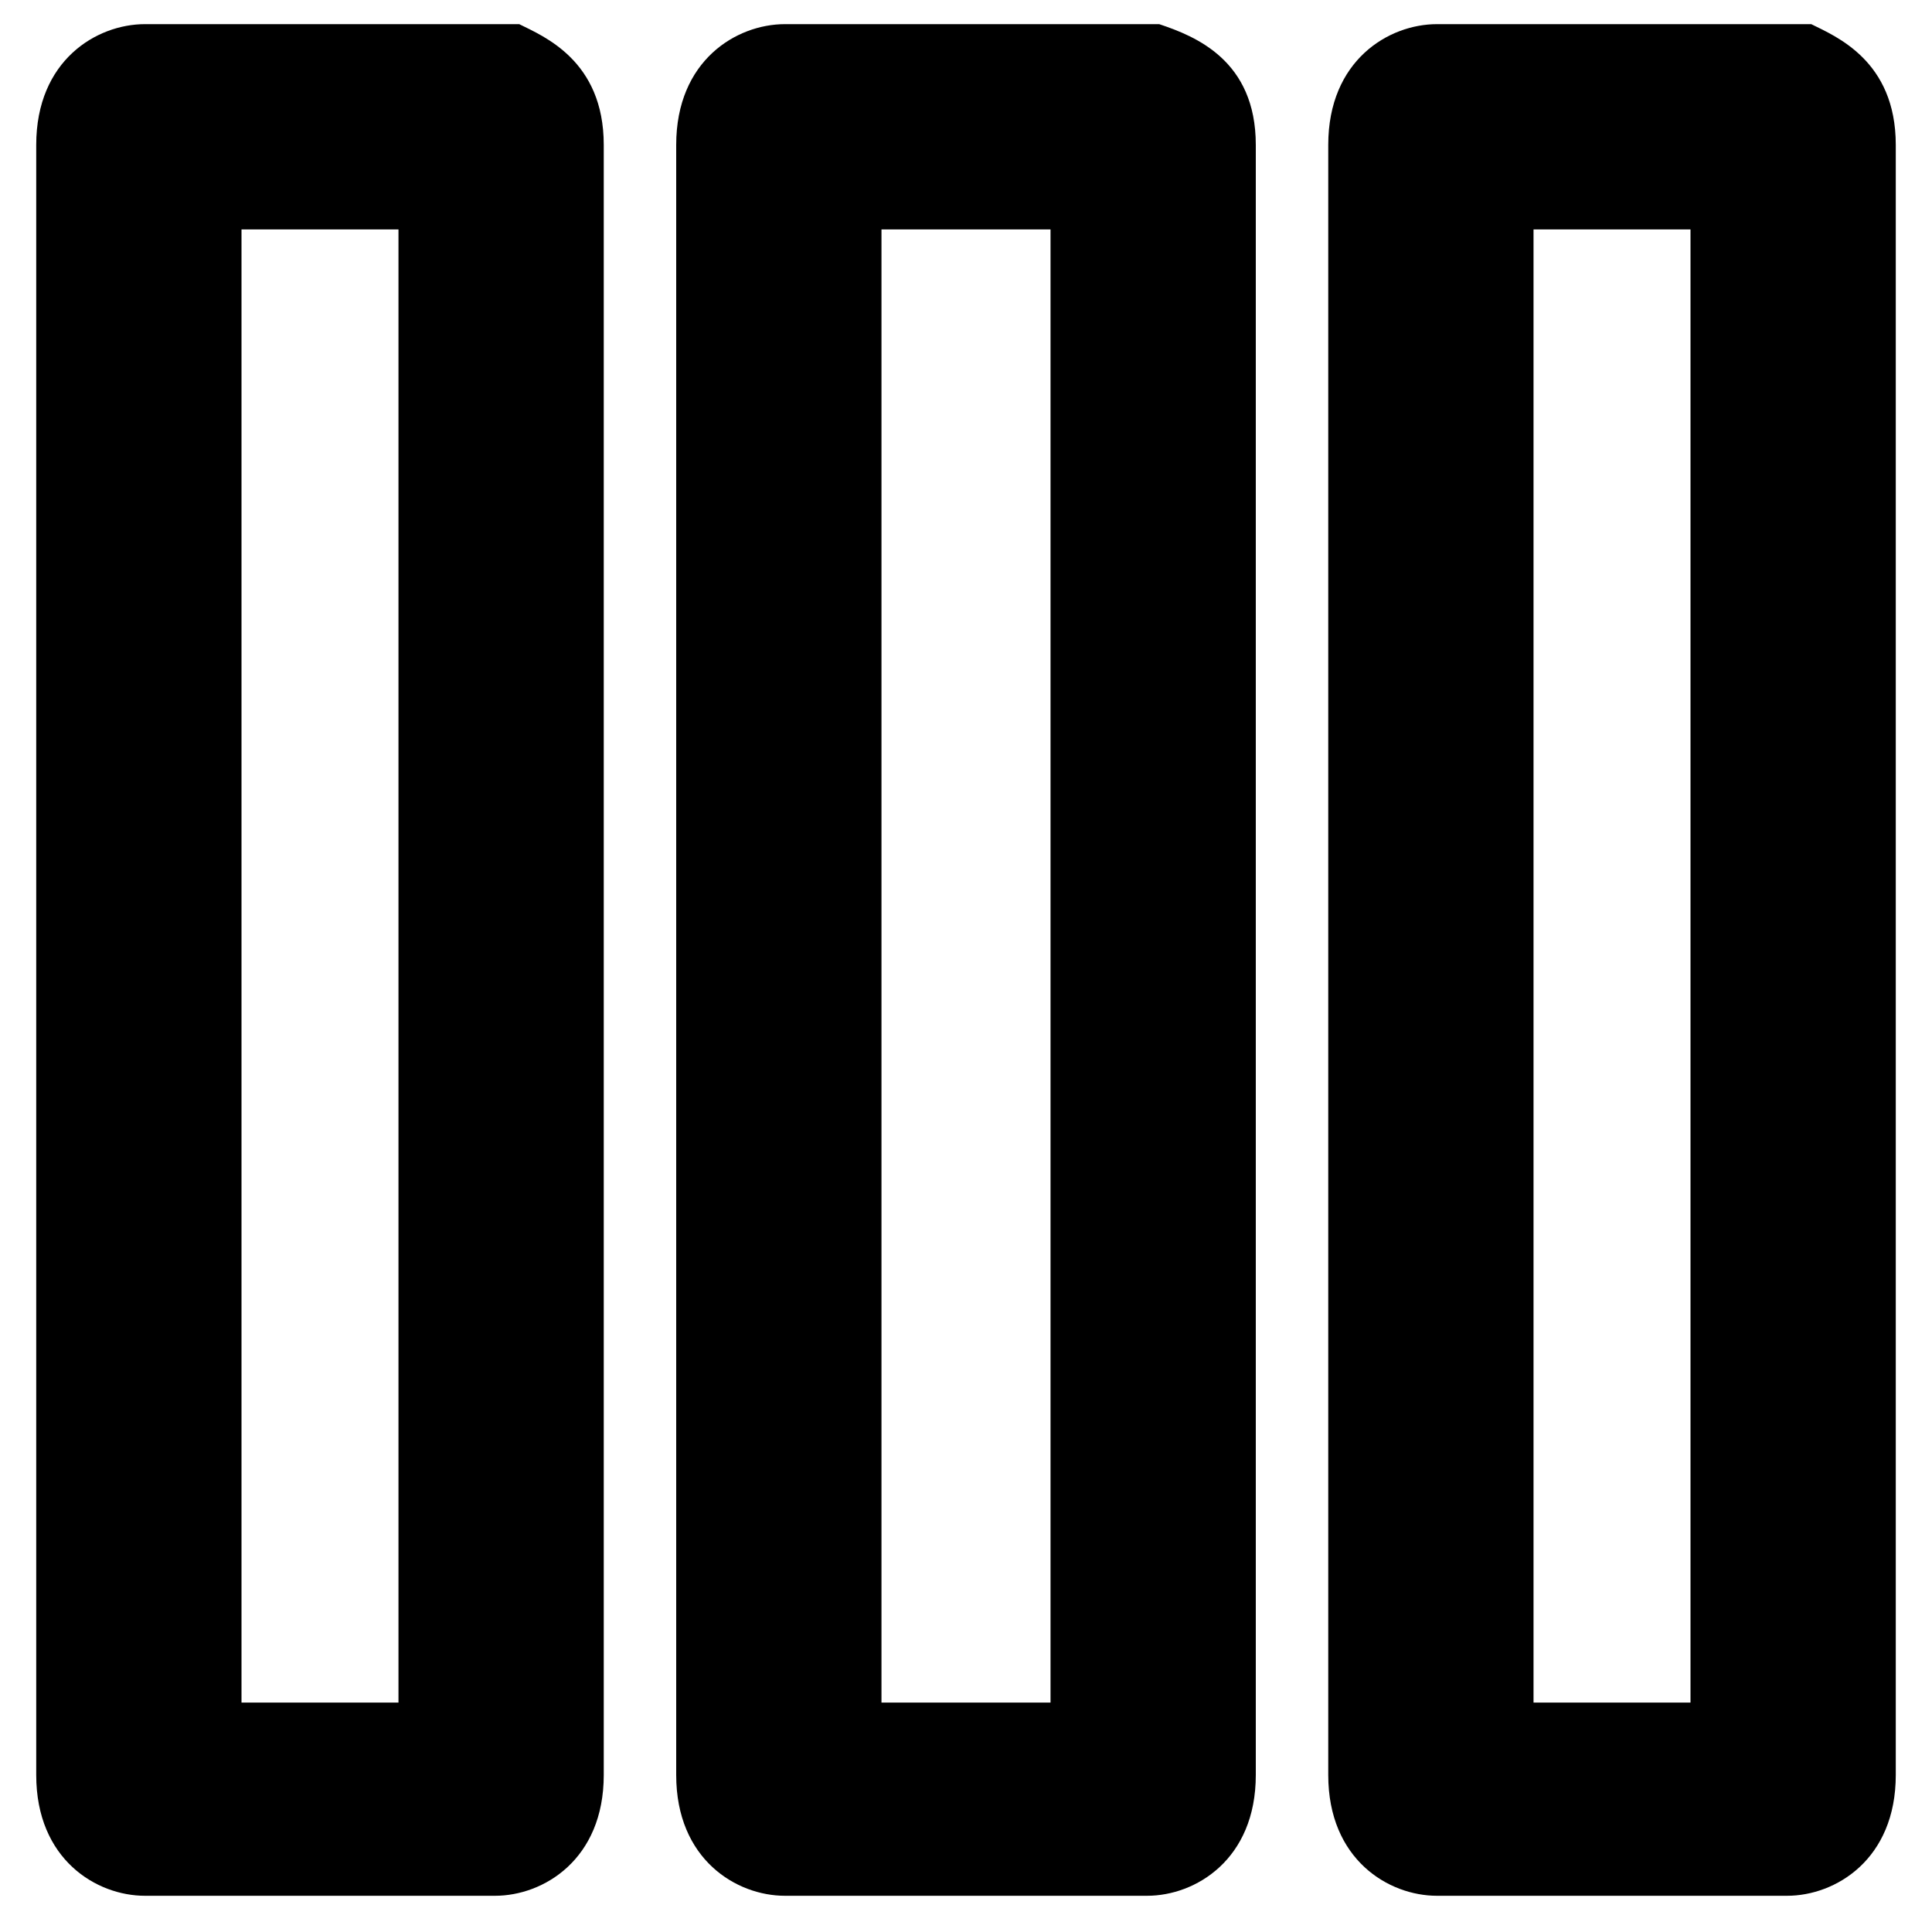
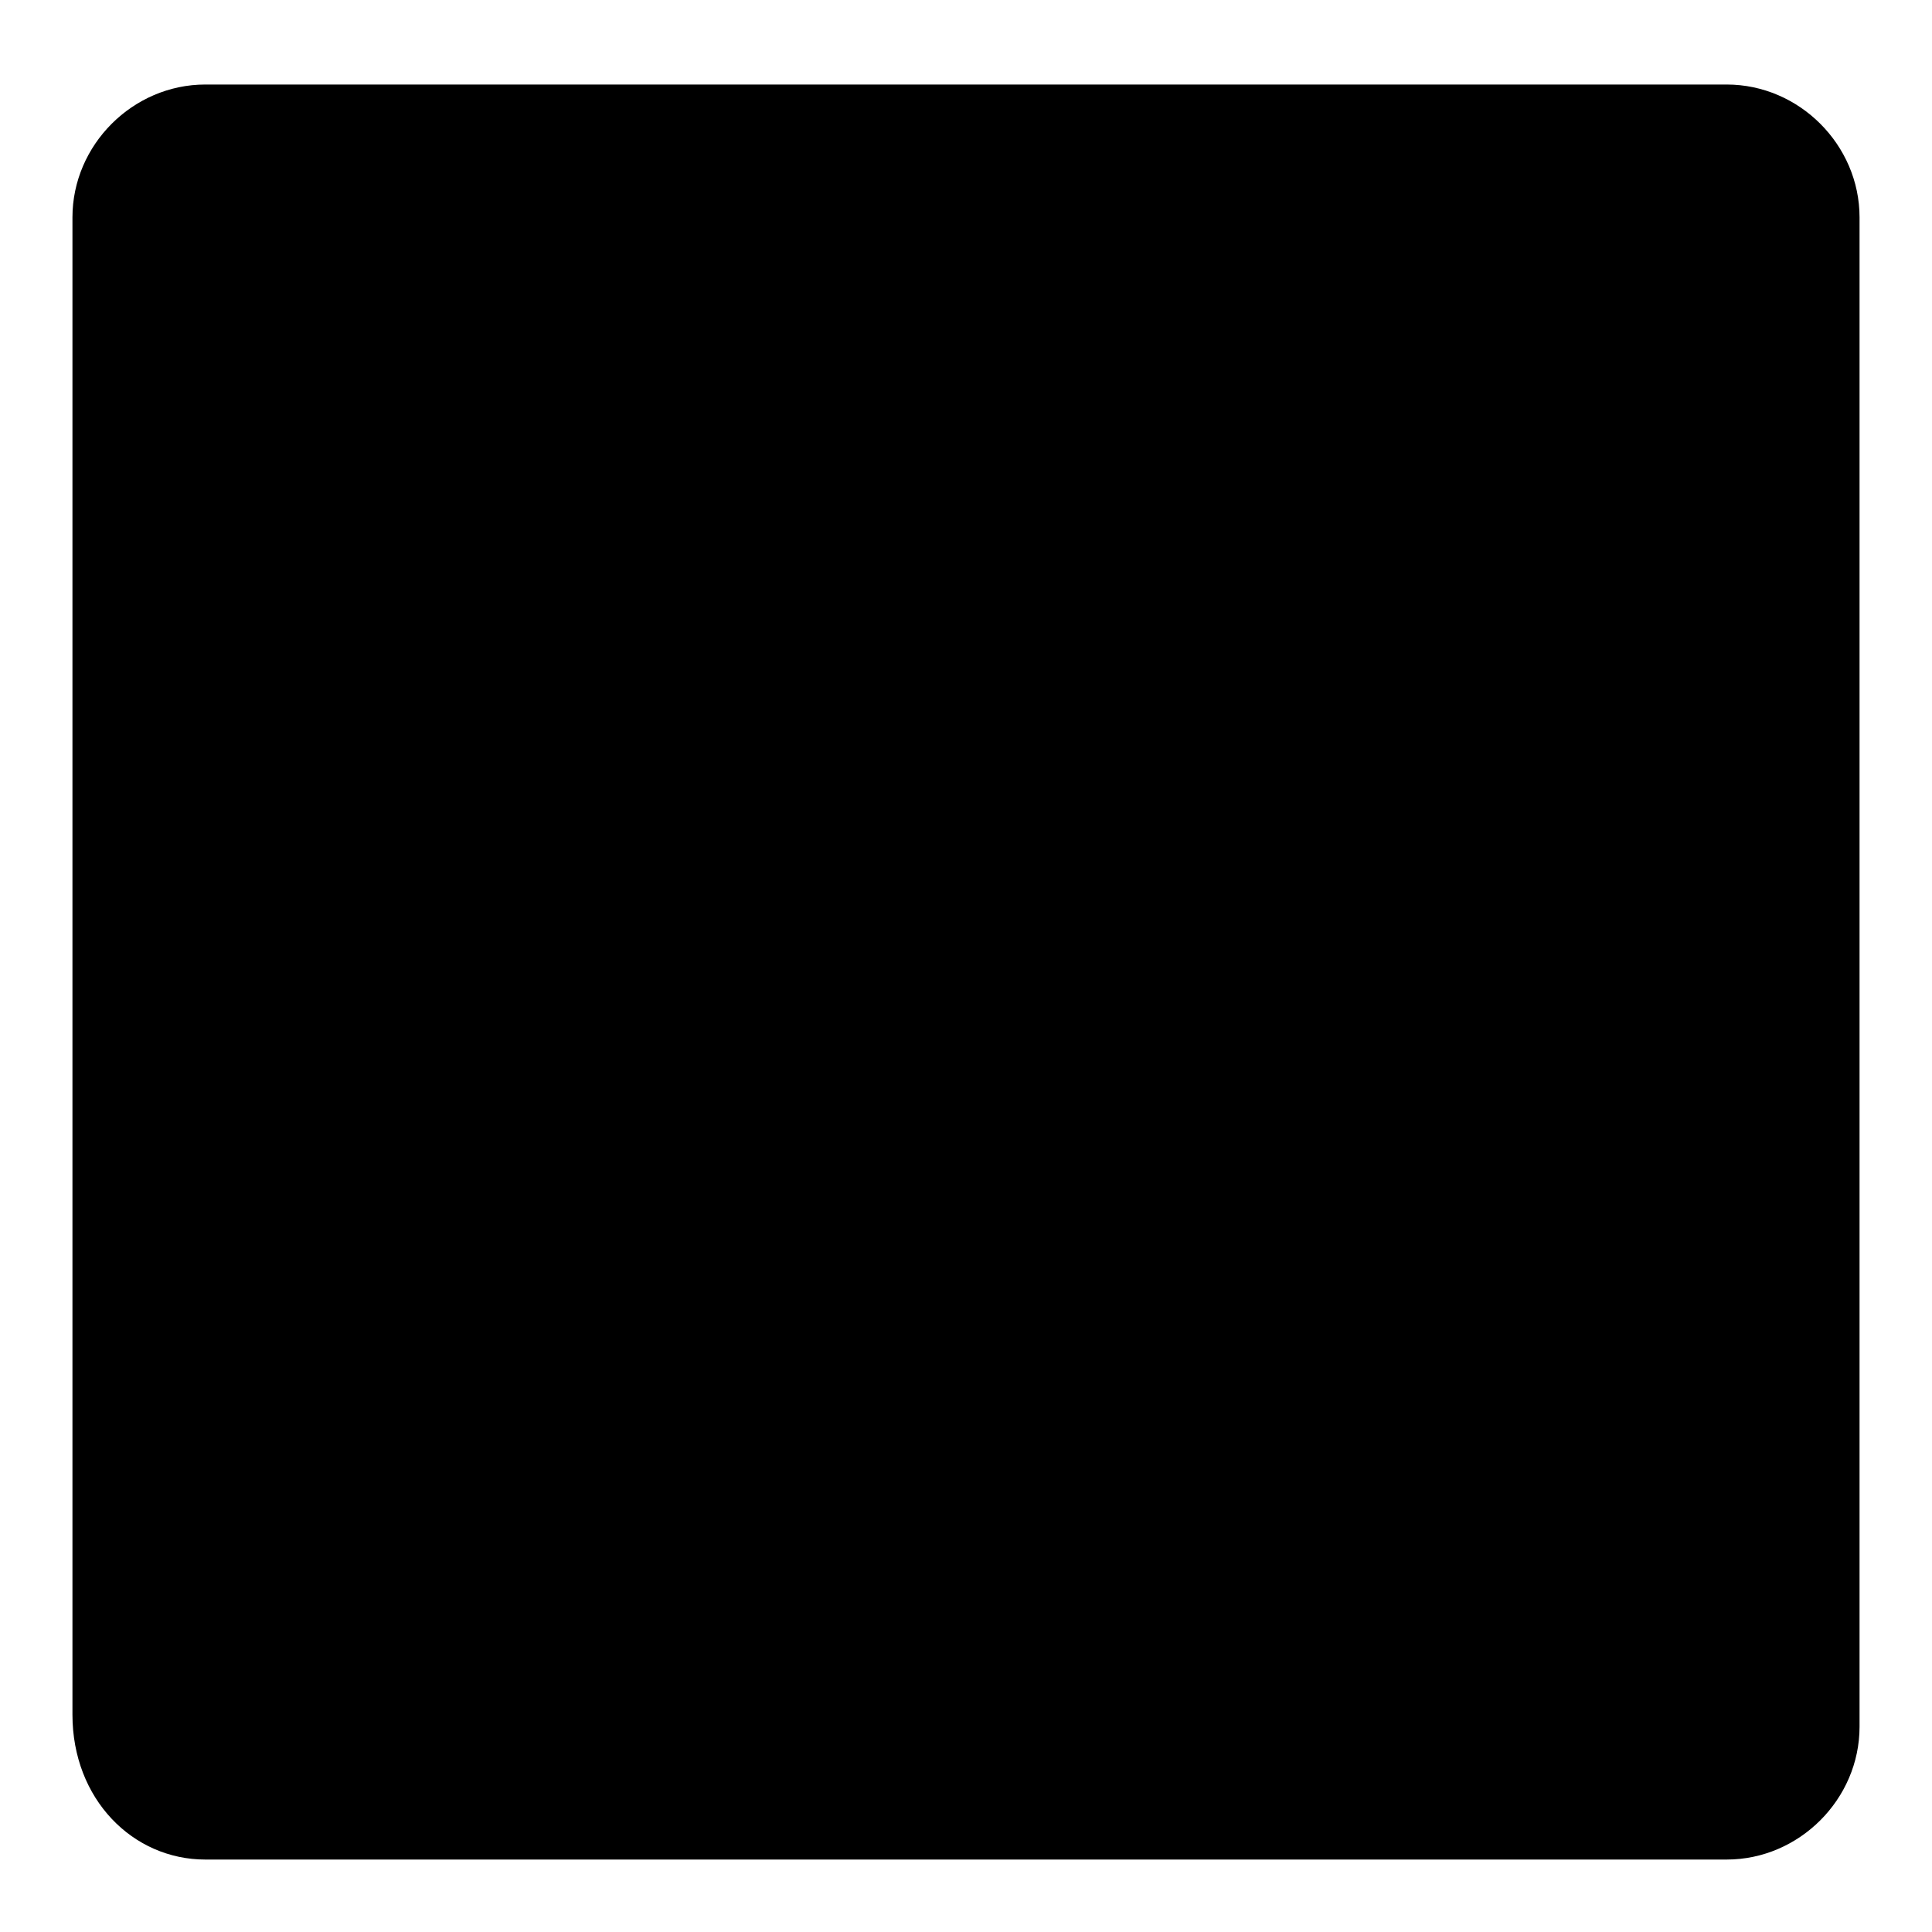
<svg xmlns="http://www.w3.org/2000/svg" version="1.1" id="Layer_1" x="0px" y="0px" viewBox="0 0 16 16" style="enable-background:new 0 0 16 16;" xml:space="preserve">
-   <g>
-     <g>
-       <path d="M5,1.2v13.5c0,0.7-0.5,1-0.9,1H1.2c-0.4,0-0.9-0.3-0.9-1V1.2c0-0.7,0.5-1,0.9-1l3.1,0C4.5,0.3,5,0.5,5,1.2z M3.3,14.1V1.9    H2v12.2H3.3z" />
-     </g>
-     <g>
-       <path d="M10.4,1.2v13.5c0,0.7-0.5,1-0.9,1H6.5c-0.4,0-0.9-0.3-0.9-1V1.2c0-0.7,0.5-1,0.9-1l3.1,0C9.9,0.3,10.4,0.5,10.4,1.2z     M8.7,14.1V1.9H7.3v12.2H8.7z" />
-     </g>
-     <g>
-       <path d="M15.7,1.2v13.5c0,0.7-0.5,1-0.9,1h-2.9c-0.4,0-0.9-0.3-0.9-1V1.2c0-0.7,0.5-1,0.9-1l3.1,0C15.2,0.3,15.7,0.5,15.7,1.2z     M14,14.1V1.9h-1.3v12.2H14z" />
-     </g>
-   </g>
+   <path d="M1.7,15.4h12.6c0.6,0,1.1-0.5,1.1-1.1V1.8c0-0.6-0.5-1.1-1.1-1.1H1.7c-0.6,0-1.1,0.5-1.1,1.1v12.4  C0.6,14.9,1.1,15.4,1.7,15.4z" />
</svg>
